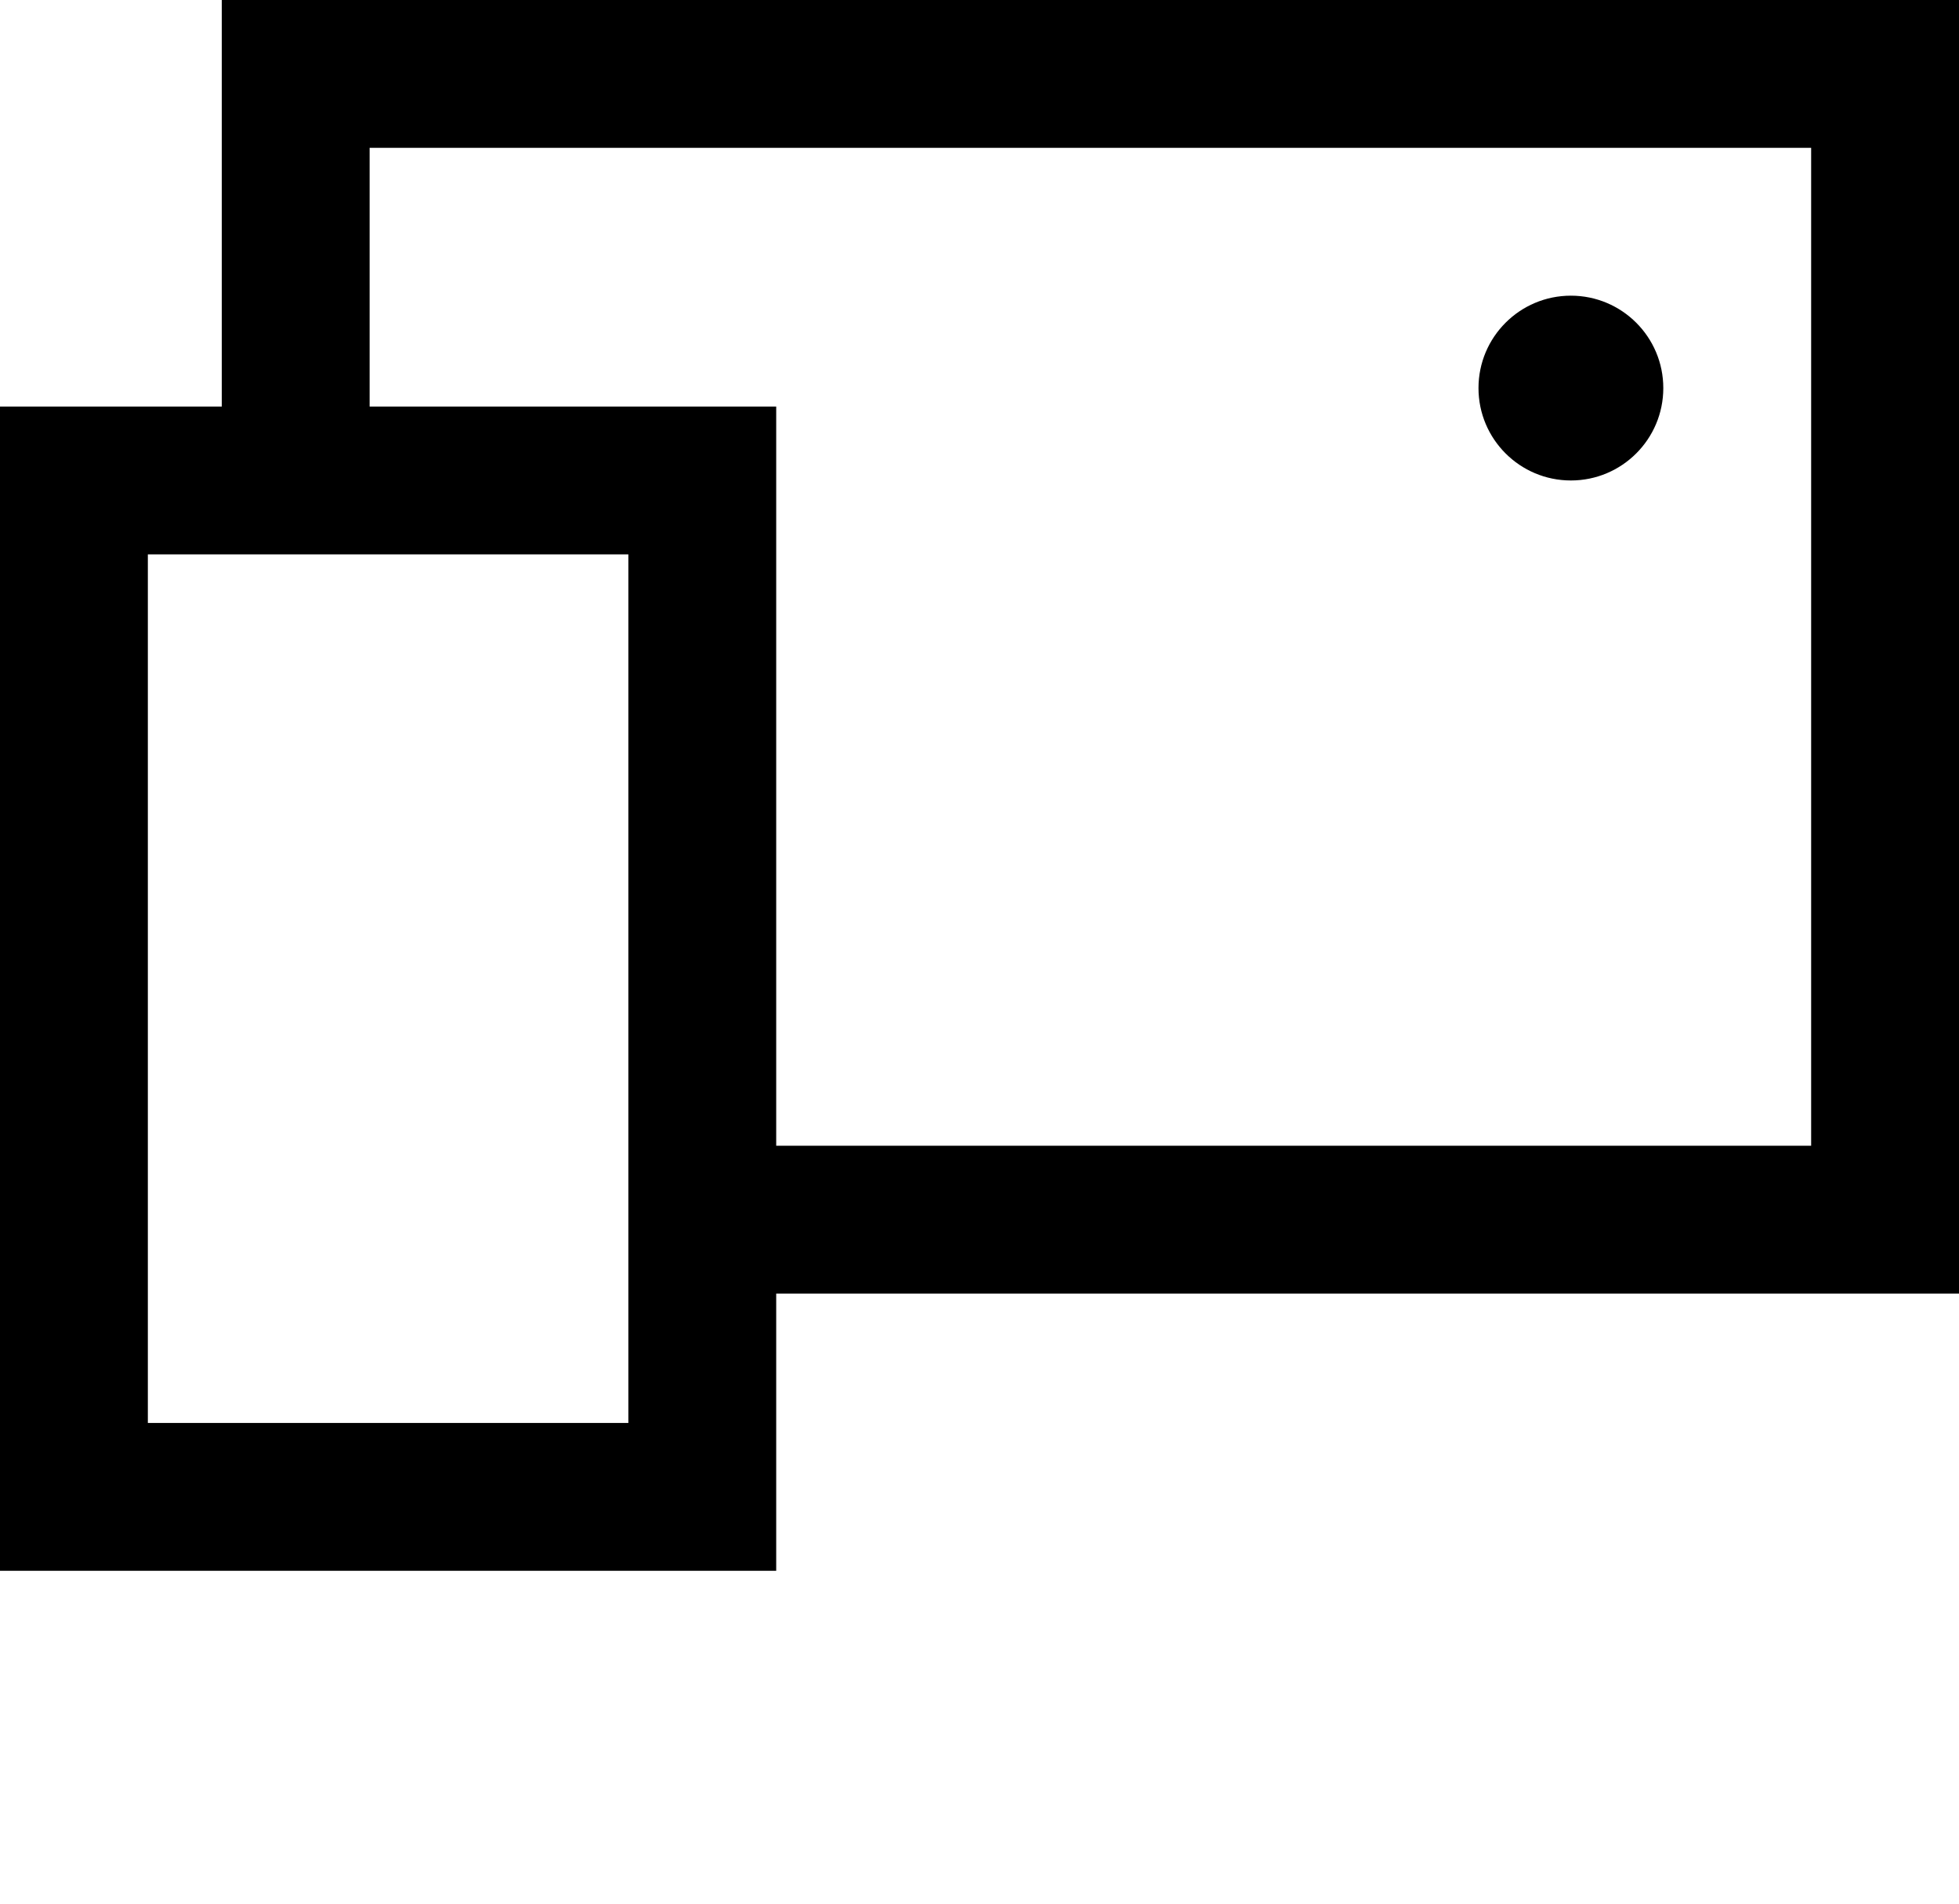
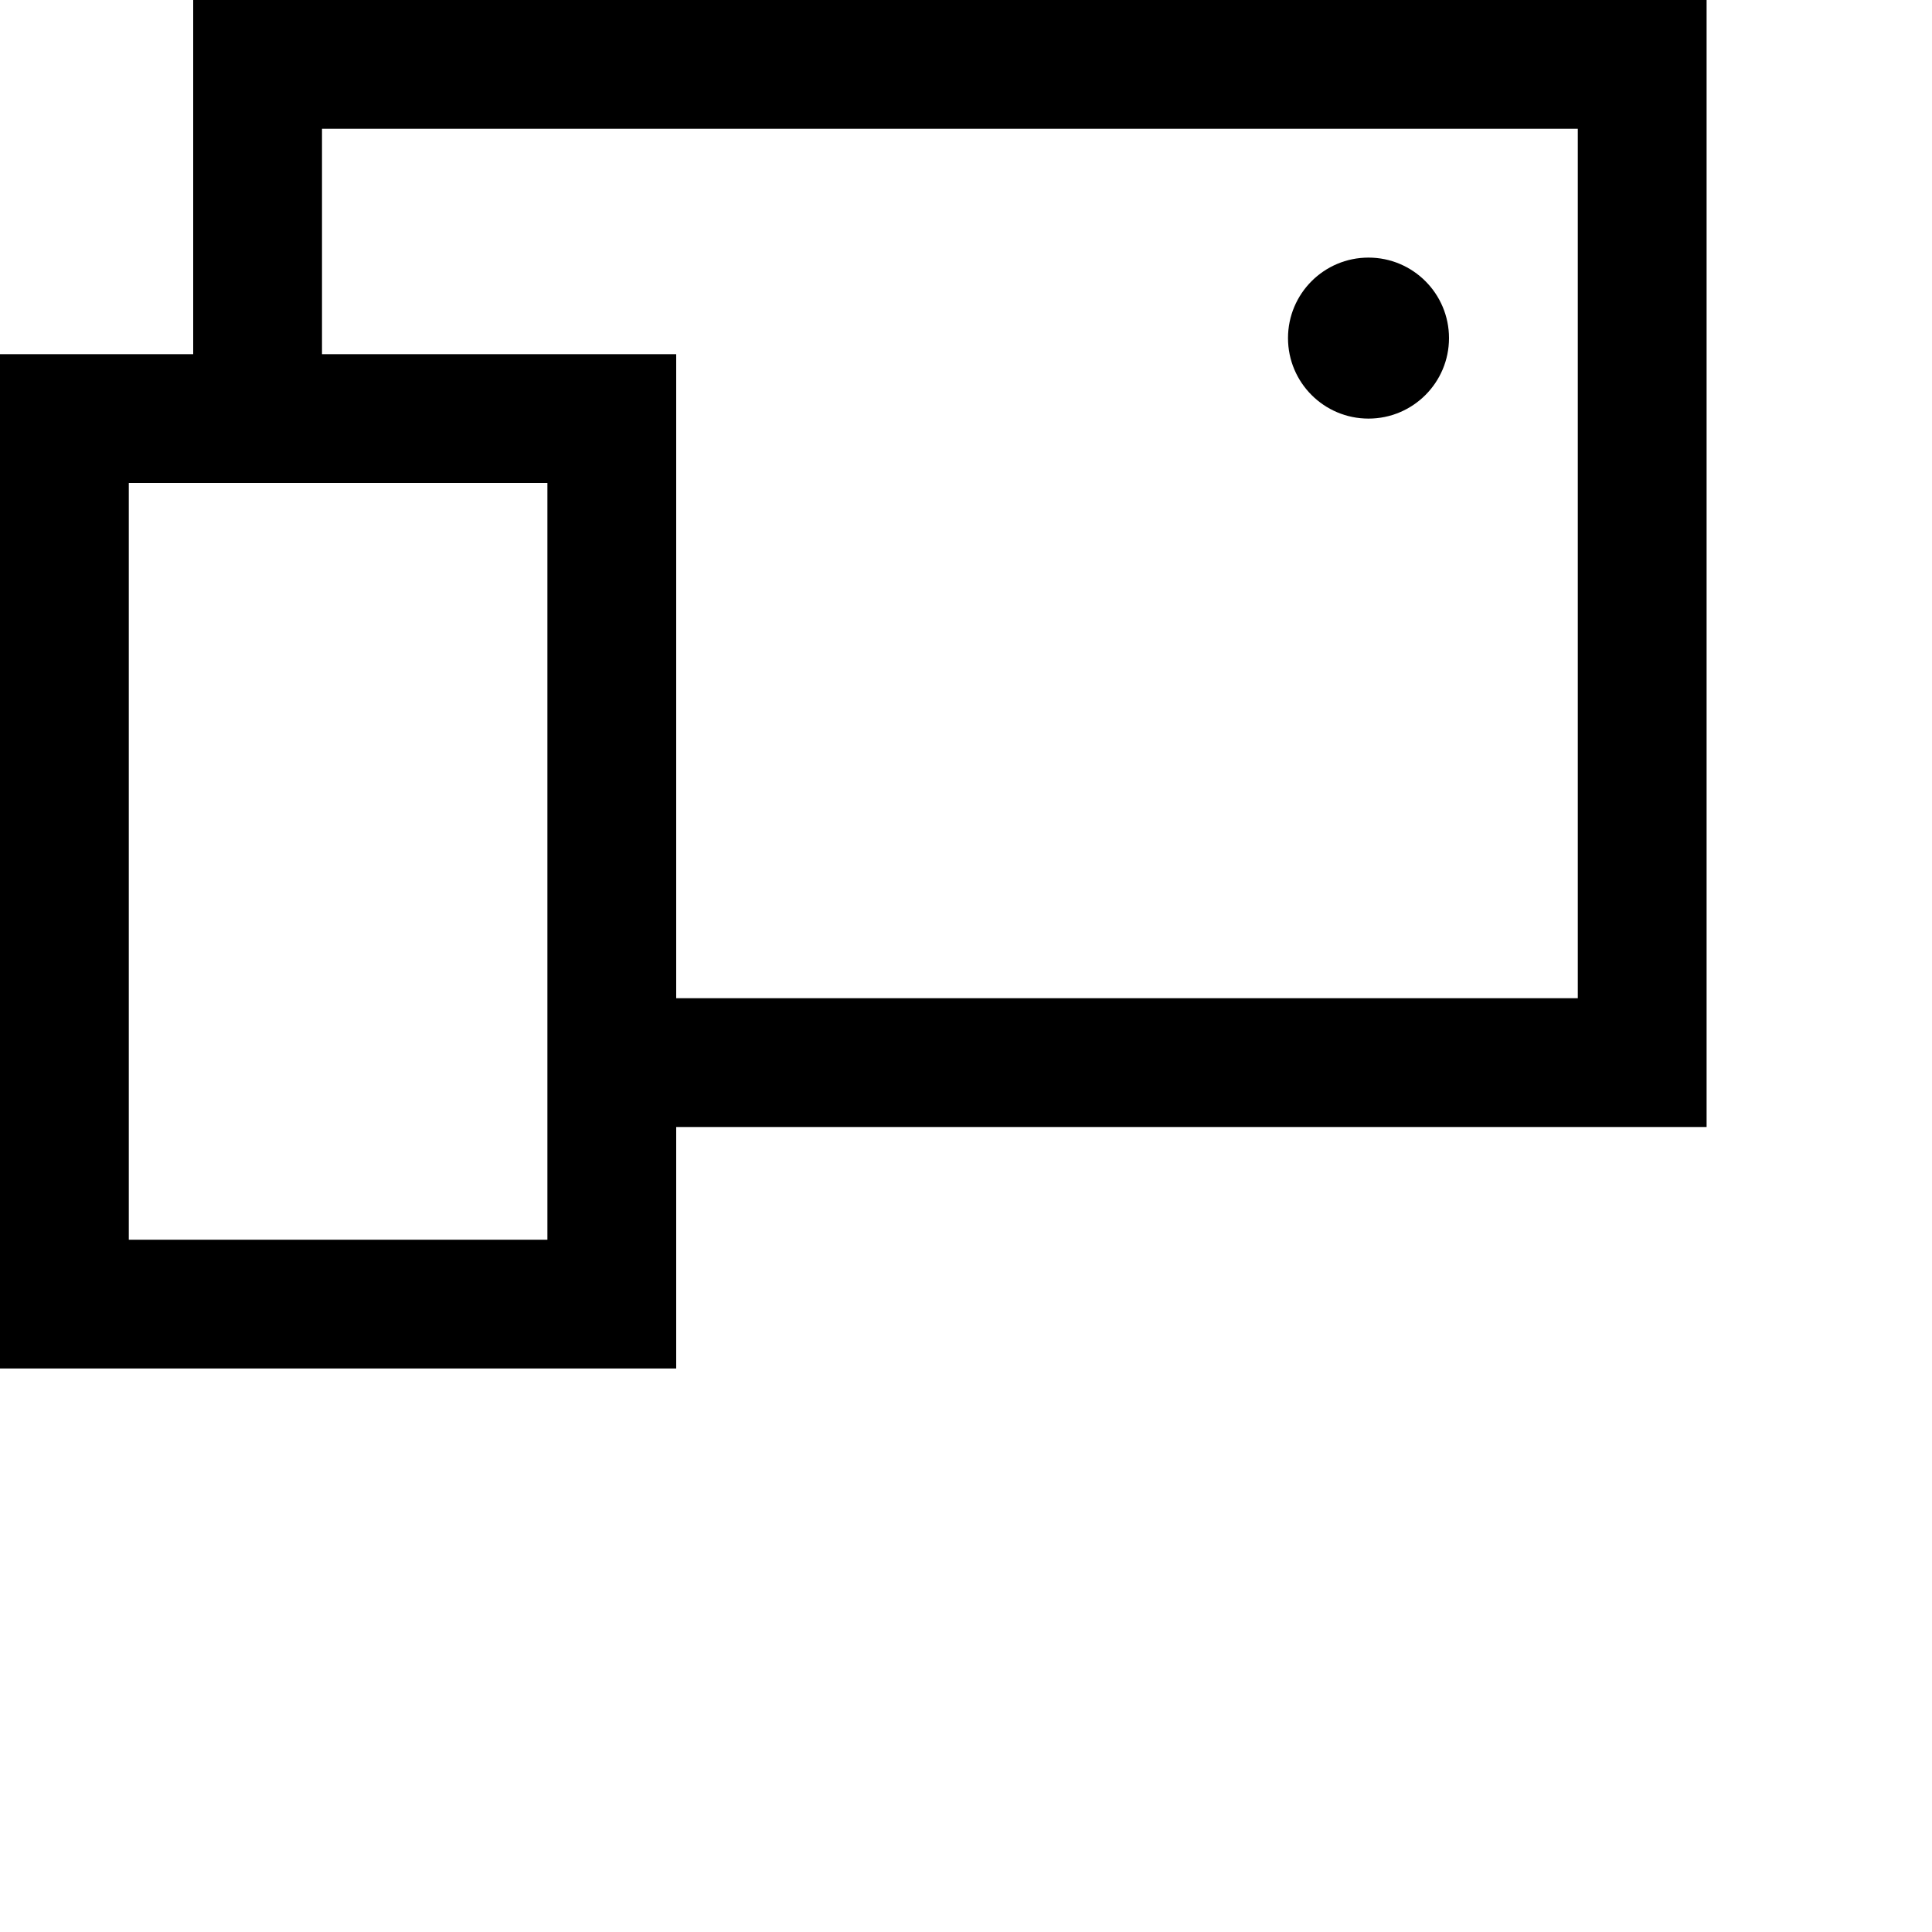
- <svg xmlns="http://www.w3.org/2000/svg" width="106" height="103" viewBox="0 0 106 103">
+ <svg xmlns="http://www.w3.org/2000/svg" width="120" height="120" viewBox="0 0 120 120">
  <path fill-rule="evenodd" d="M12 0h94v70H42v15H0V22h12V0zm86 62H42V22H20V8h78v54zM8 77h26V30H8v47zm77-51a5 5 0 1 0 0-10 5 5 0 0 0 0 10z" fill="currentColor" />
</svg>
